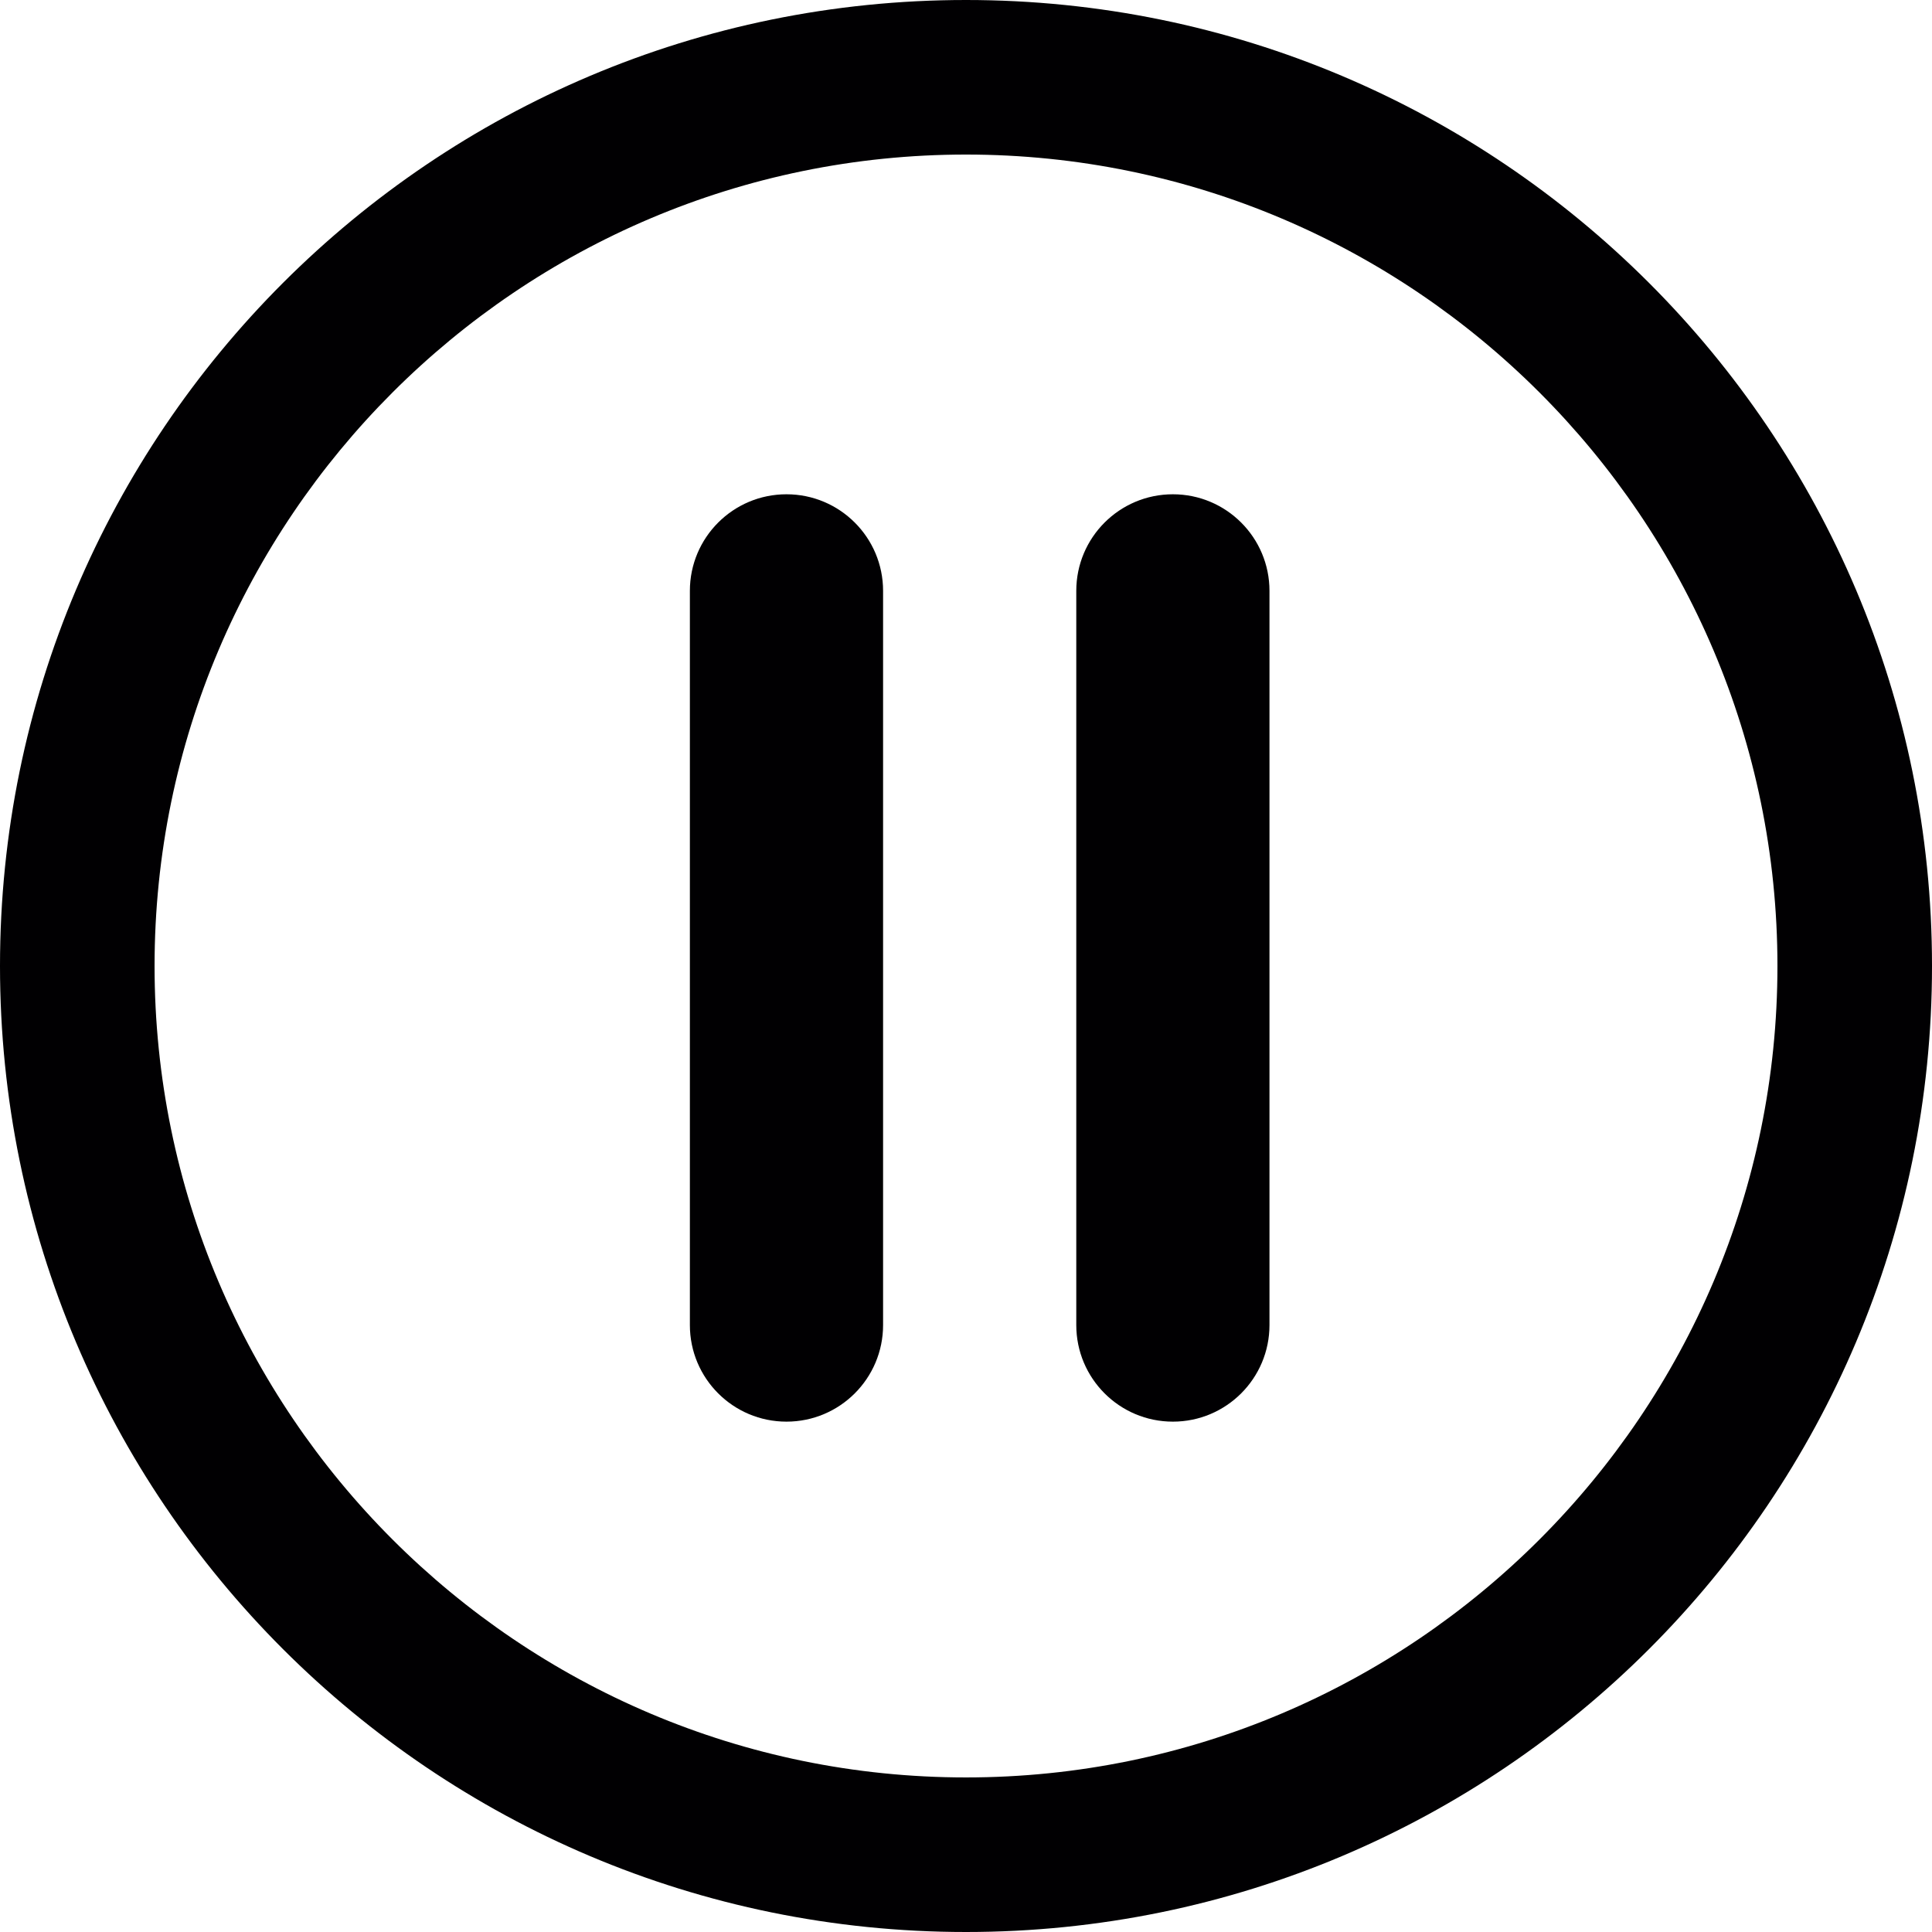
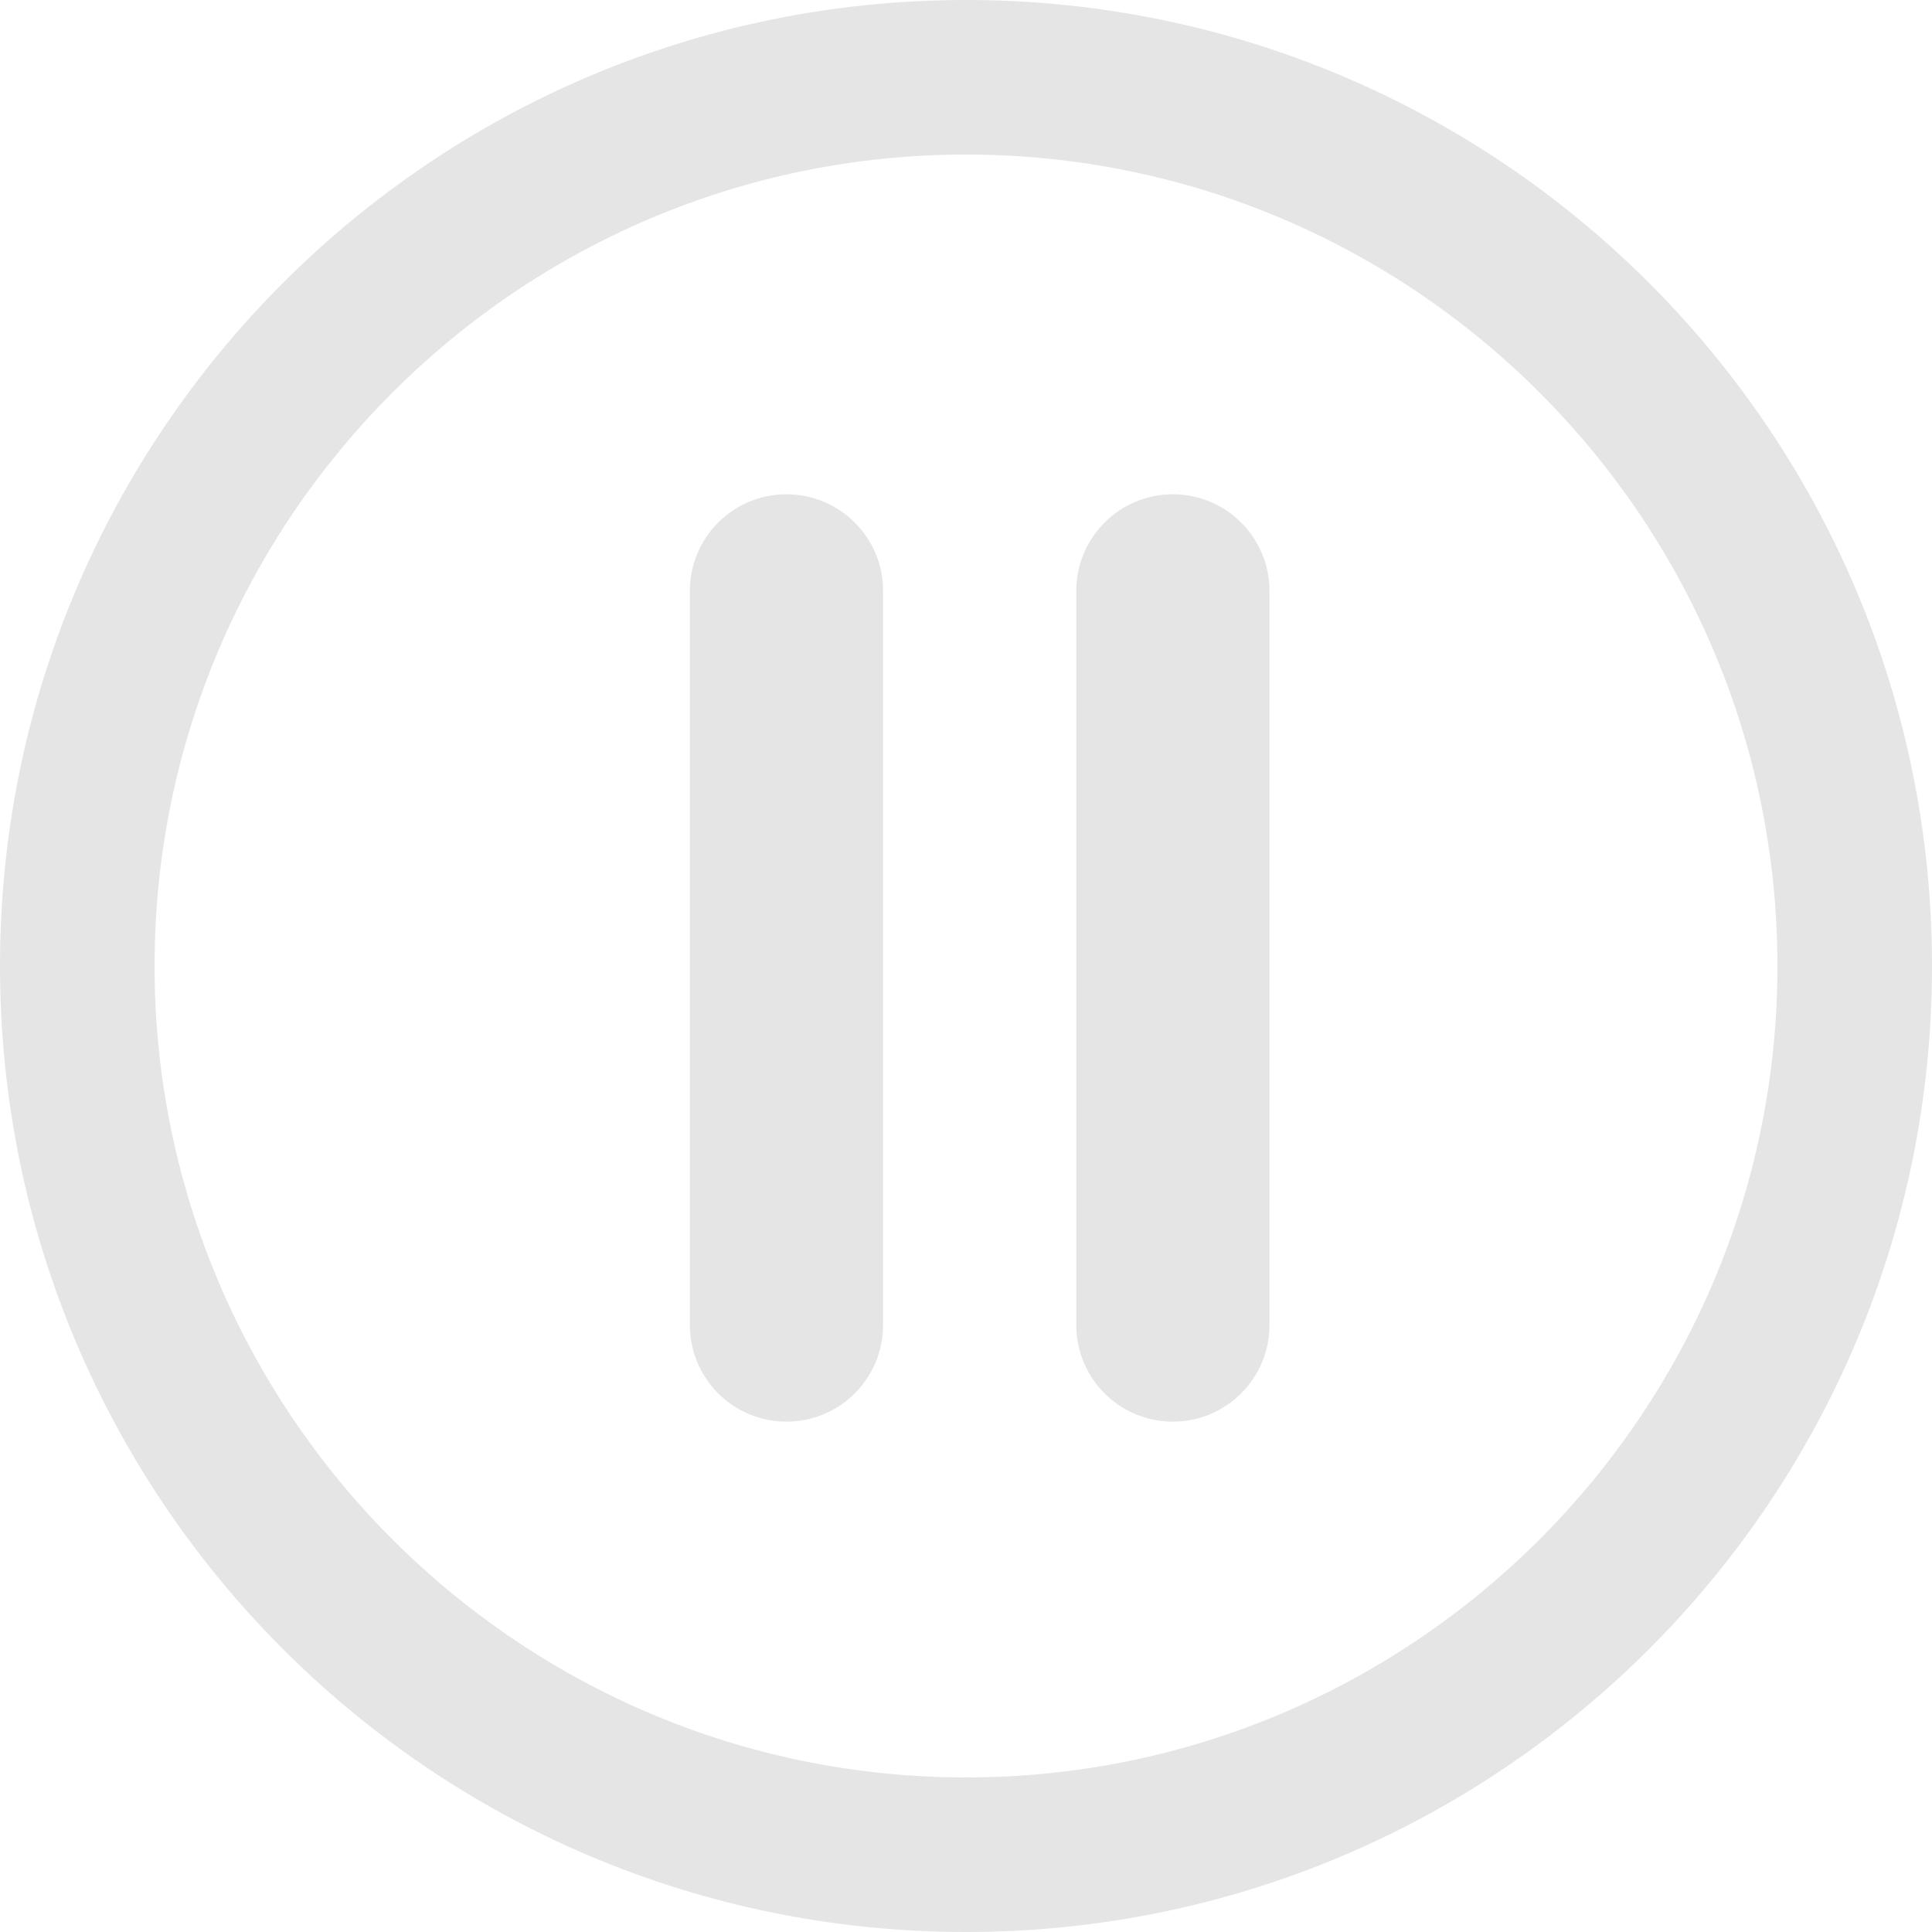
<svg xmlns="http://www.w3.org/2000/svg" version="1.1" id="Capa_1" x="0px" y="0px" viewBox="0 0 271.953 271.953" style="enable-background:new 0 0 271.953 271.953;" xml:space="preserve">
  <g>
    <g>
-       <path style="fill:#010002;" d="M135.977,271.953c75.097,0,135.977-60.879,135.977-135.977S211.074,0,135.977,0S0,60.879,0,135.977    S60.879,271.953,135.977,271.953z M135.977,21.756c62.979,0,114.22,51.241,114.22,114.22s-51.241,114.22-114.22,114.22    s-114.22-51.241-114.22-114.22S72.992,21.756,135.977,21.756z" />
-       <path style="fill:#010002;" d="M110.707,200.114c7.511,0,13.598-6.086,13.598-13.598V83.174c0-7.511-6.086-13.598-13.598-13.598    c-7.511,0-13.598,6.086-13.598,13.598v103.342C97.109,194.028,103.195,200.114,110.707,200.114z" />
-       <path style="fill:#010002;" d="M165.097,200.114c7.511,0,13.598-6.086,13.598-13.598V83.174c0-7.511-6.086-13.598-13.598-13.598    S151.5,75.663,151.5,83.174v103.342C151.5,194.028,157.586,200.114,165.097,200.114z" />
+       <path style="fill:#e5e5e5;" d="M135.977,271.953c75.097,0,135.977-60.879,135.977-135.977S211.074,0,135.977,0S0,60.879,0,135.977    S60.879,271.953,135.977,271.953z M135.977,21.756c62.979,0,114.22,51.241,114.22,114.22s-51.241,114.22-114.22,114.22    s-114.22-51.241-114.22-114.22S72.992,21.756,135.977,21.756z" />
+       <path style="fill:#e5e5e5;" d="M110.707,200.114c7.511,0,13.598-6.086,13.598-13.598V83.174c0-7.511-6.086-13.598-13.598-13.598    c-7.511,0-13.598,6.086-13.598,13.598v103.342C97.109,194.028,103.195,200.114,110.707,200.114z" />
+       <path style="fill:#e5e5e5;" d="M165.097,200.114c7.511,0,13.598-6.086,13.598-13.598V83.174c0-7.511-6.086-13.598-13.598-13.598    S151.5,75.663,151.5,83.174v103.342C151.5,194.028,157.586,200.114,165.097,200.114z" />
    </g>
  </g>
  <g>
</g>
  <g>
</g>
  <g>
</g>
  <g>
</g>
  <g>
</g>
  <g>
</g>
  <g>
</g>
  <g>
</g>
  <g>
</g>
  <g>
</g>
  <g>
</g>
  <g>
</g>
  <g>
</g>
  <g>
</g>
  <g>
</g>
</svg>
